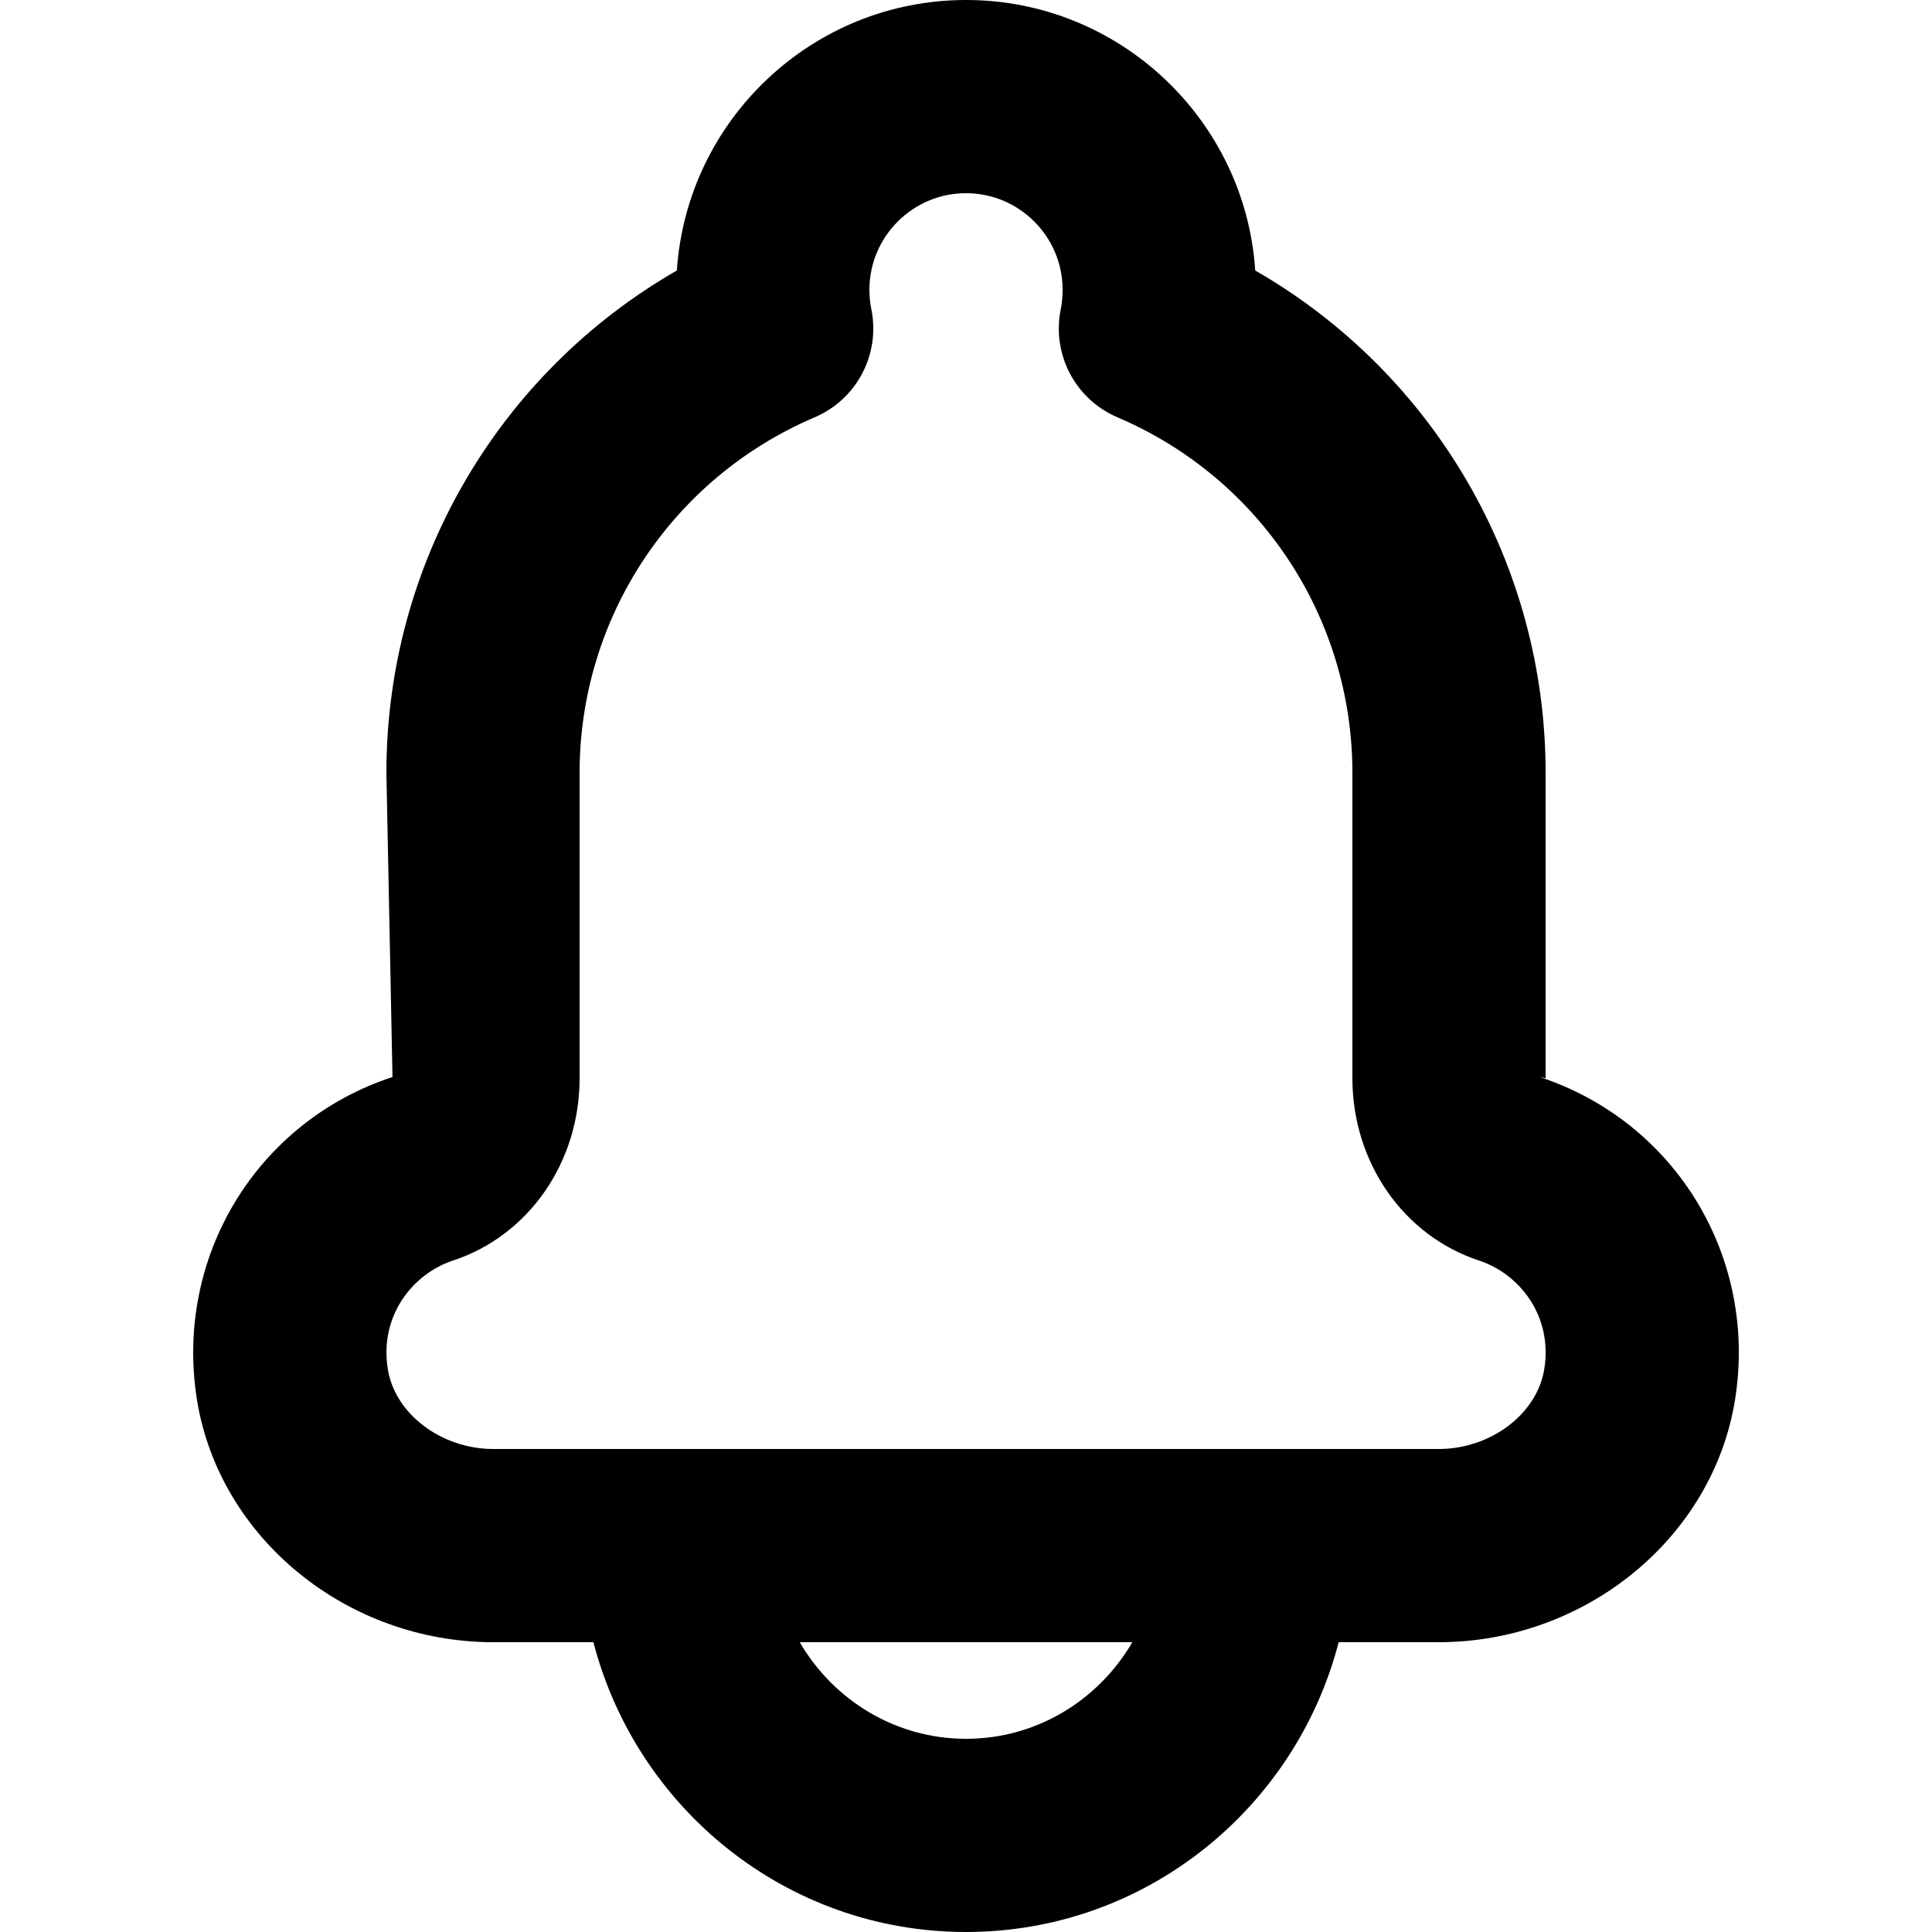
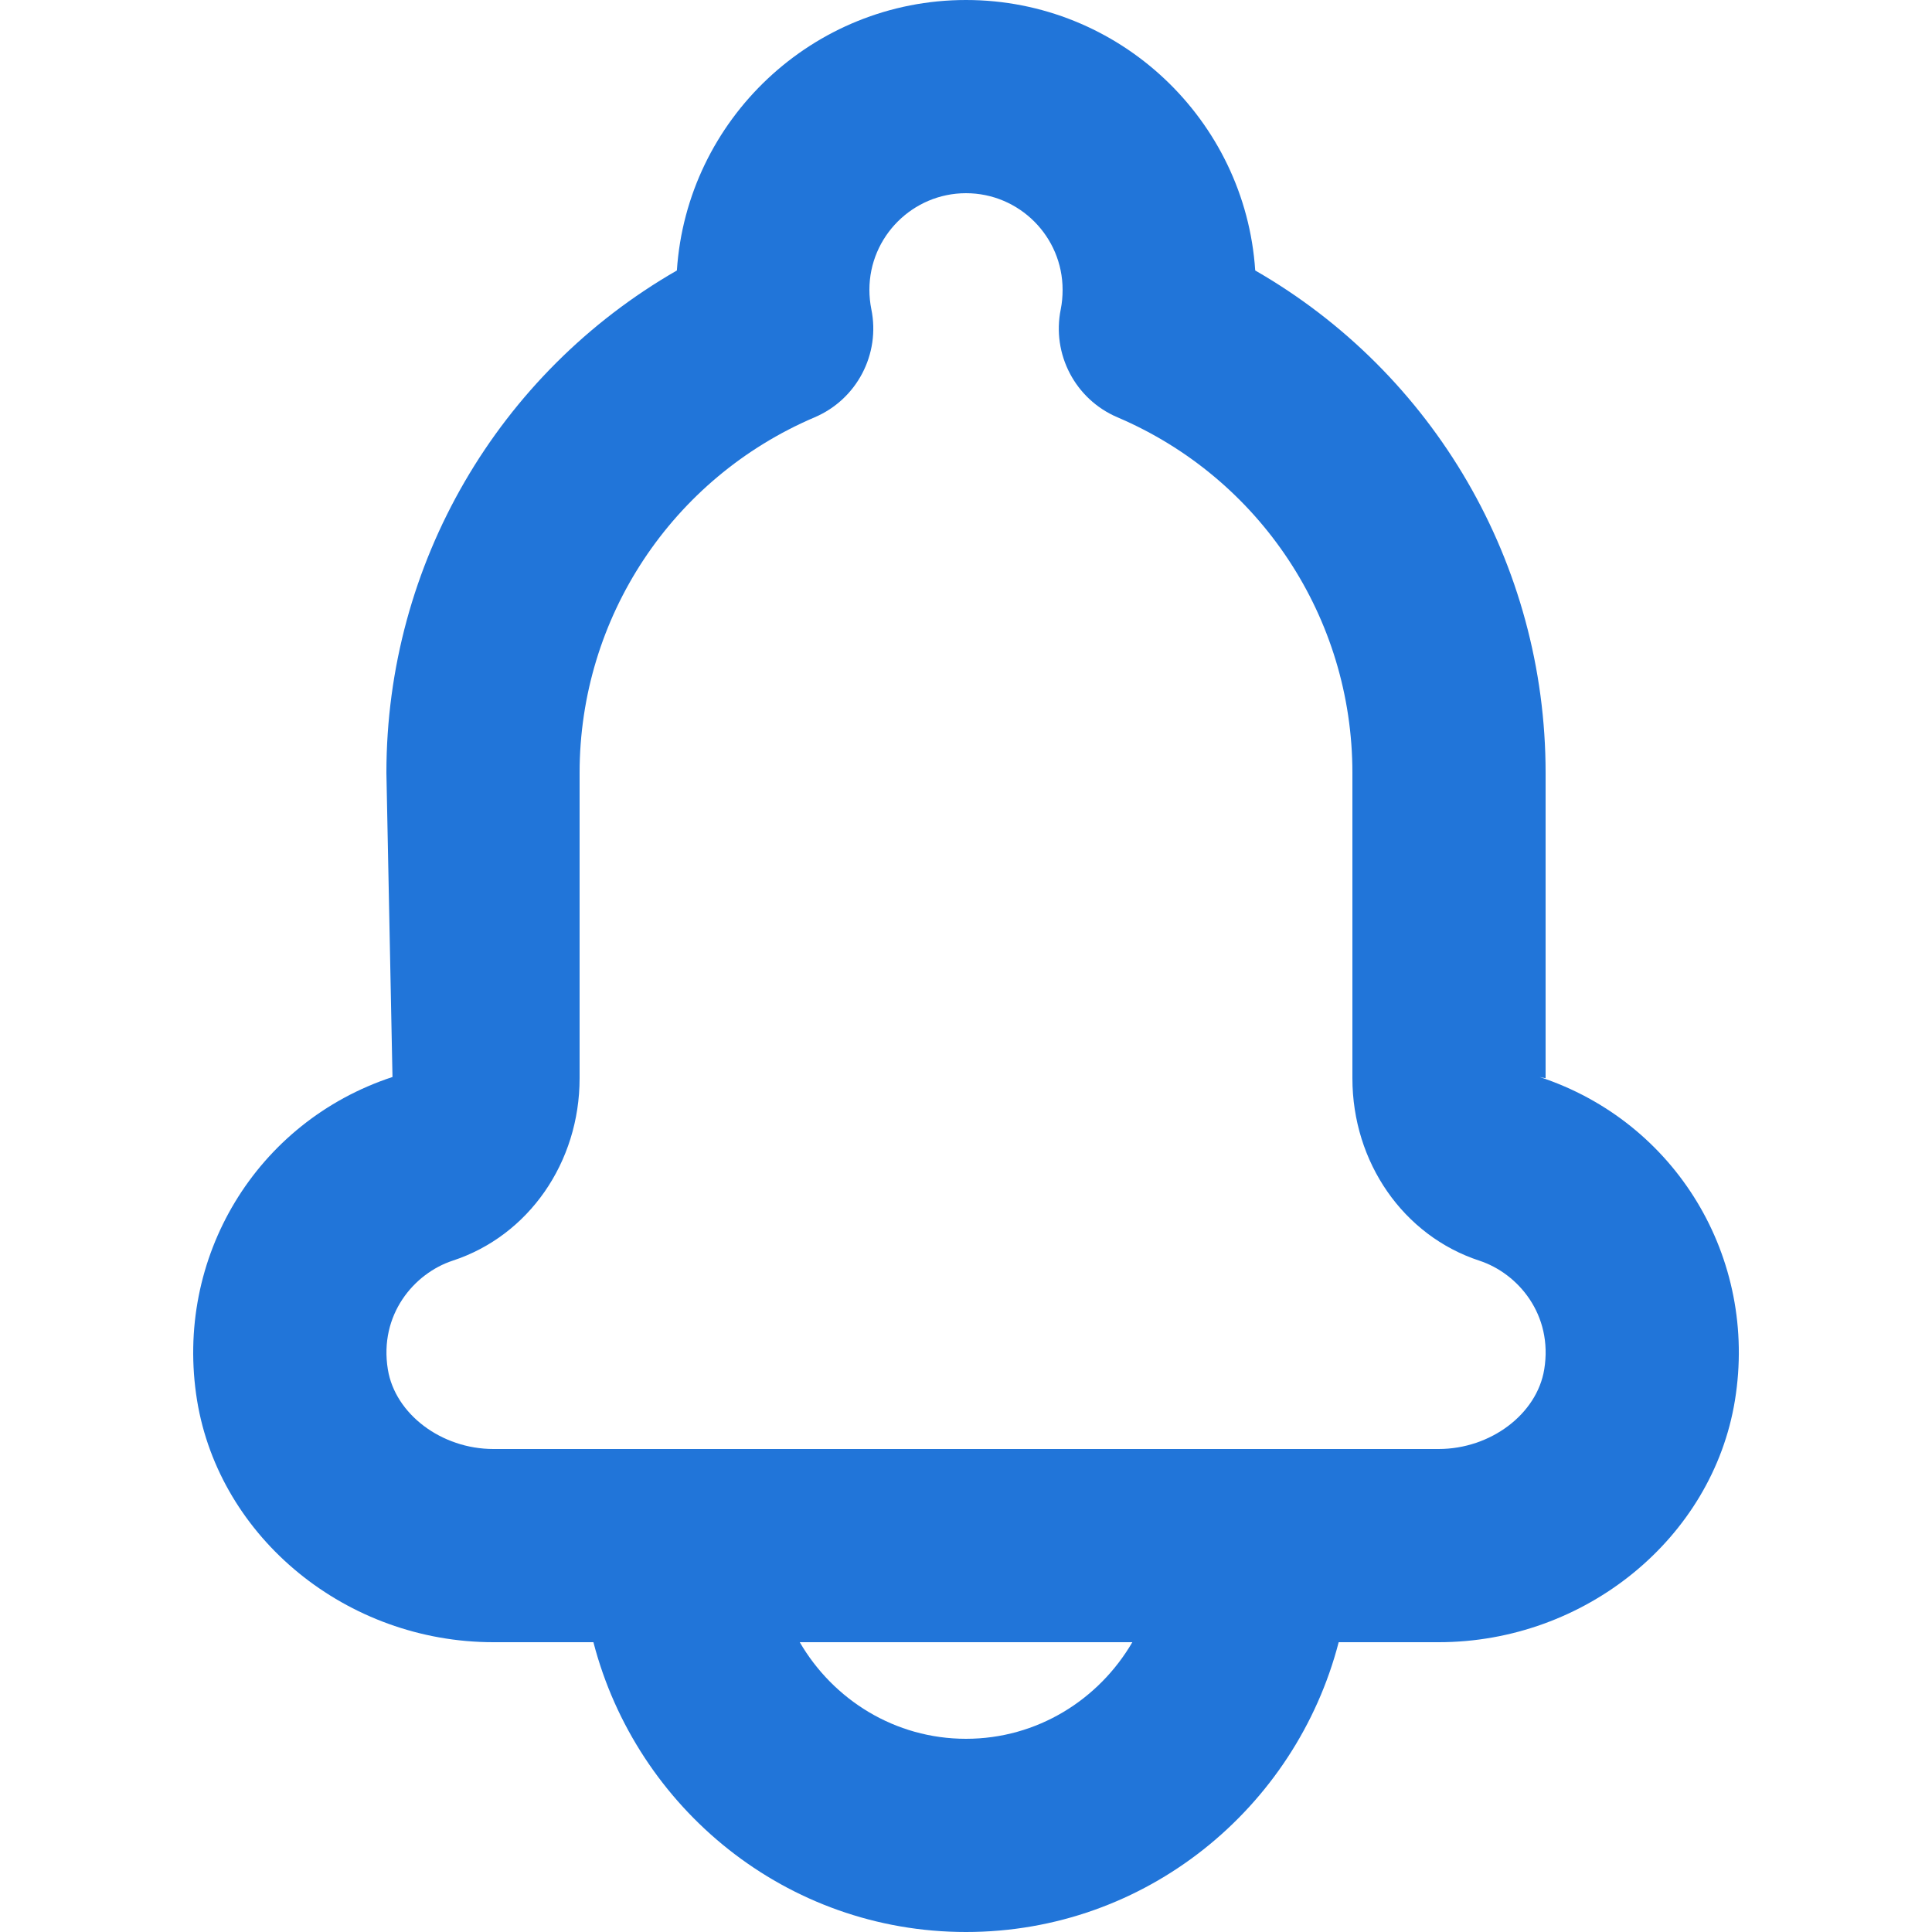
- <svg xmlns="http://www.w3.org/2000/svg" id="bell" viewBox="0 0 20 20">
+ <svg xmlns="http://www.w3.org/2000/svg" fill="#2175D9" id="bell" viewBox="0 0 20 20">
  <path d="M14.893,15 L5.107,15 C4.57,15 4.09,14.638 4.015,14.176 C3.923,13.612 4.284,13.182 4.687,13.05 C5.473,12.792 6,12.033 6,11.162 L6,8 C6,6.395 6.956,4.95 8.433,4.32 C8.87,4.134 9.115,3.666 9.02,3.201 C9.007,3.136 9,3.069 9,3 C9,2.449 9.449,2 10,2 C10.552,2 11,2.449 11,3 C11,3.069 10.994,3.136 10.981,3.201 C10.886,3.666 11.131,4.134 11.568,4.32 C13.045,4.95 14,6.395 14,8 L14,11.162 C14,12.033 14.528,12.792 15.313,13.05 C15.717,13.182 16.078,13.612 15.986,14.175 C15.911,14.638 15.431,15 14.893,15 M10,18 C9.264,18 8.625,17.595 8.279,17 L11.722,17 C11.375,17.595 10.737,18 10,18 M15.938,11.149 L16,11.162 L16,8 C16,5.833 14.841,3.862 12.994,2.8 C12.891,1.239 11.587,0 10,0 C8.414,0 7.11,1.239 7.007,2.8 C5.16,3.862 4,5.833 4,8 L4.063,11.149 C2.652,11.613 1.801,13.021 2.04,14.497 C2.273,15.924 3.591,17 5.107,17 L6.143,17 C6.589,18.72 8.142,20 10,20 C11.859,20 13.412,18.72 13.858,17 L14.893,17 C16.409,17 17.728,15.924 17.96,14.496 C18.2,13.021 17.349,11.613 15.938,11.149" />
</svg>
